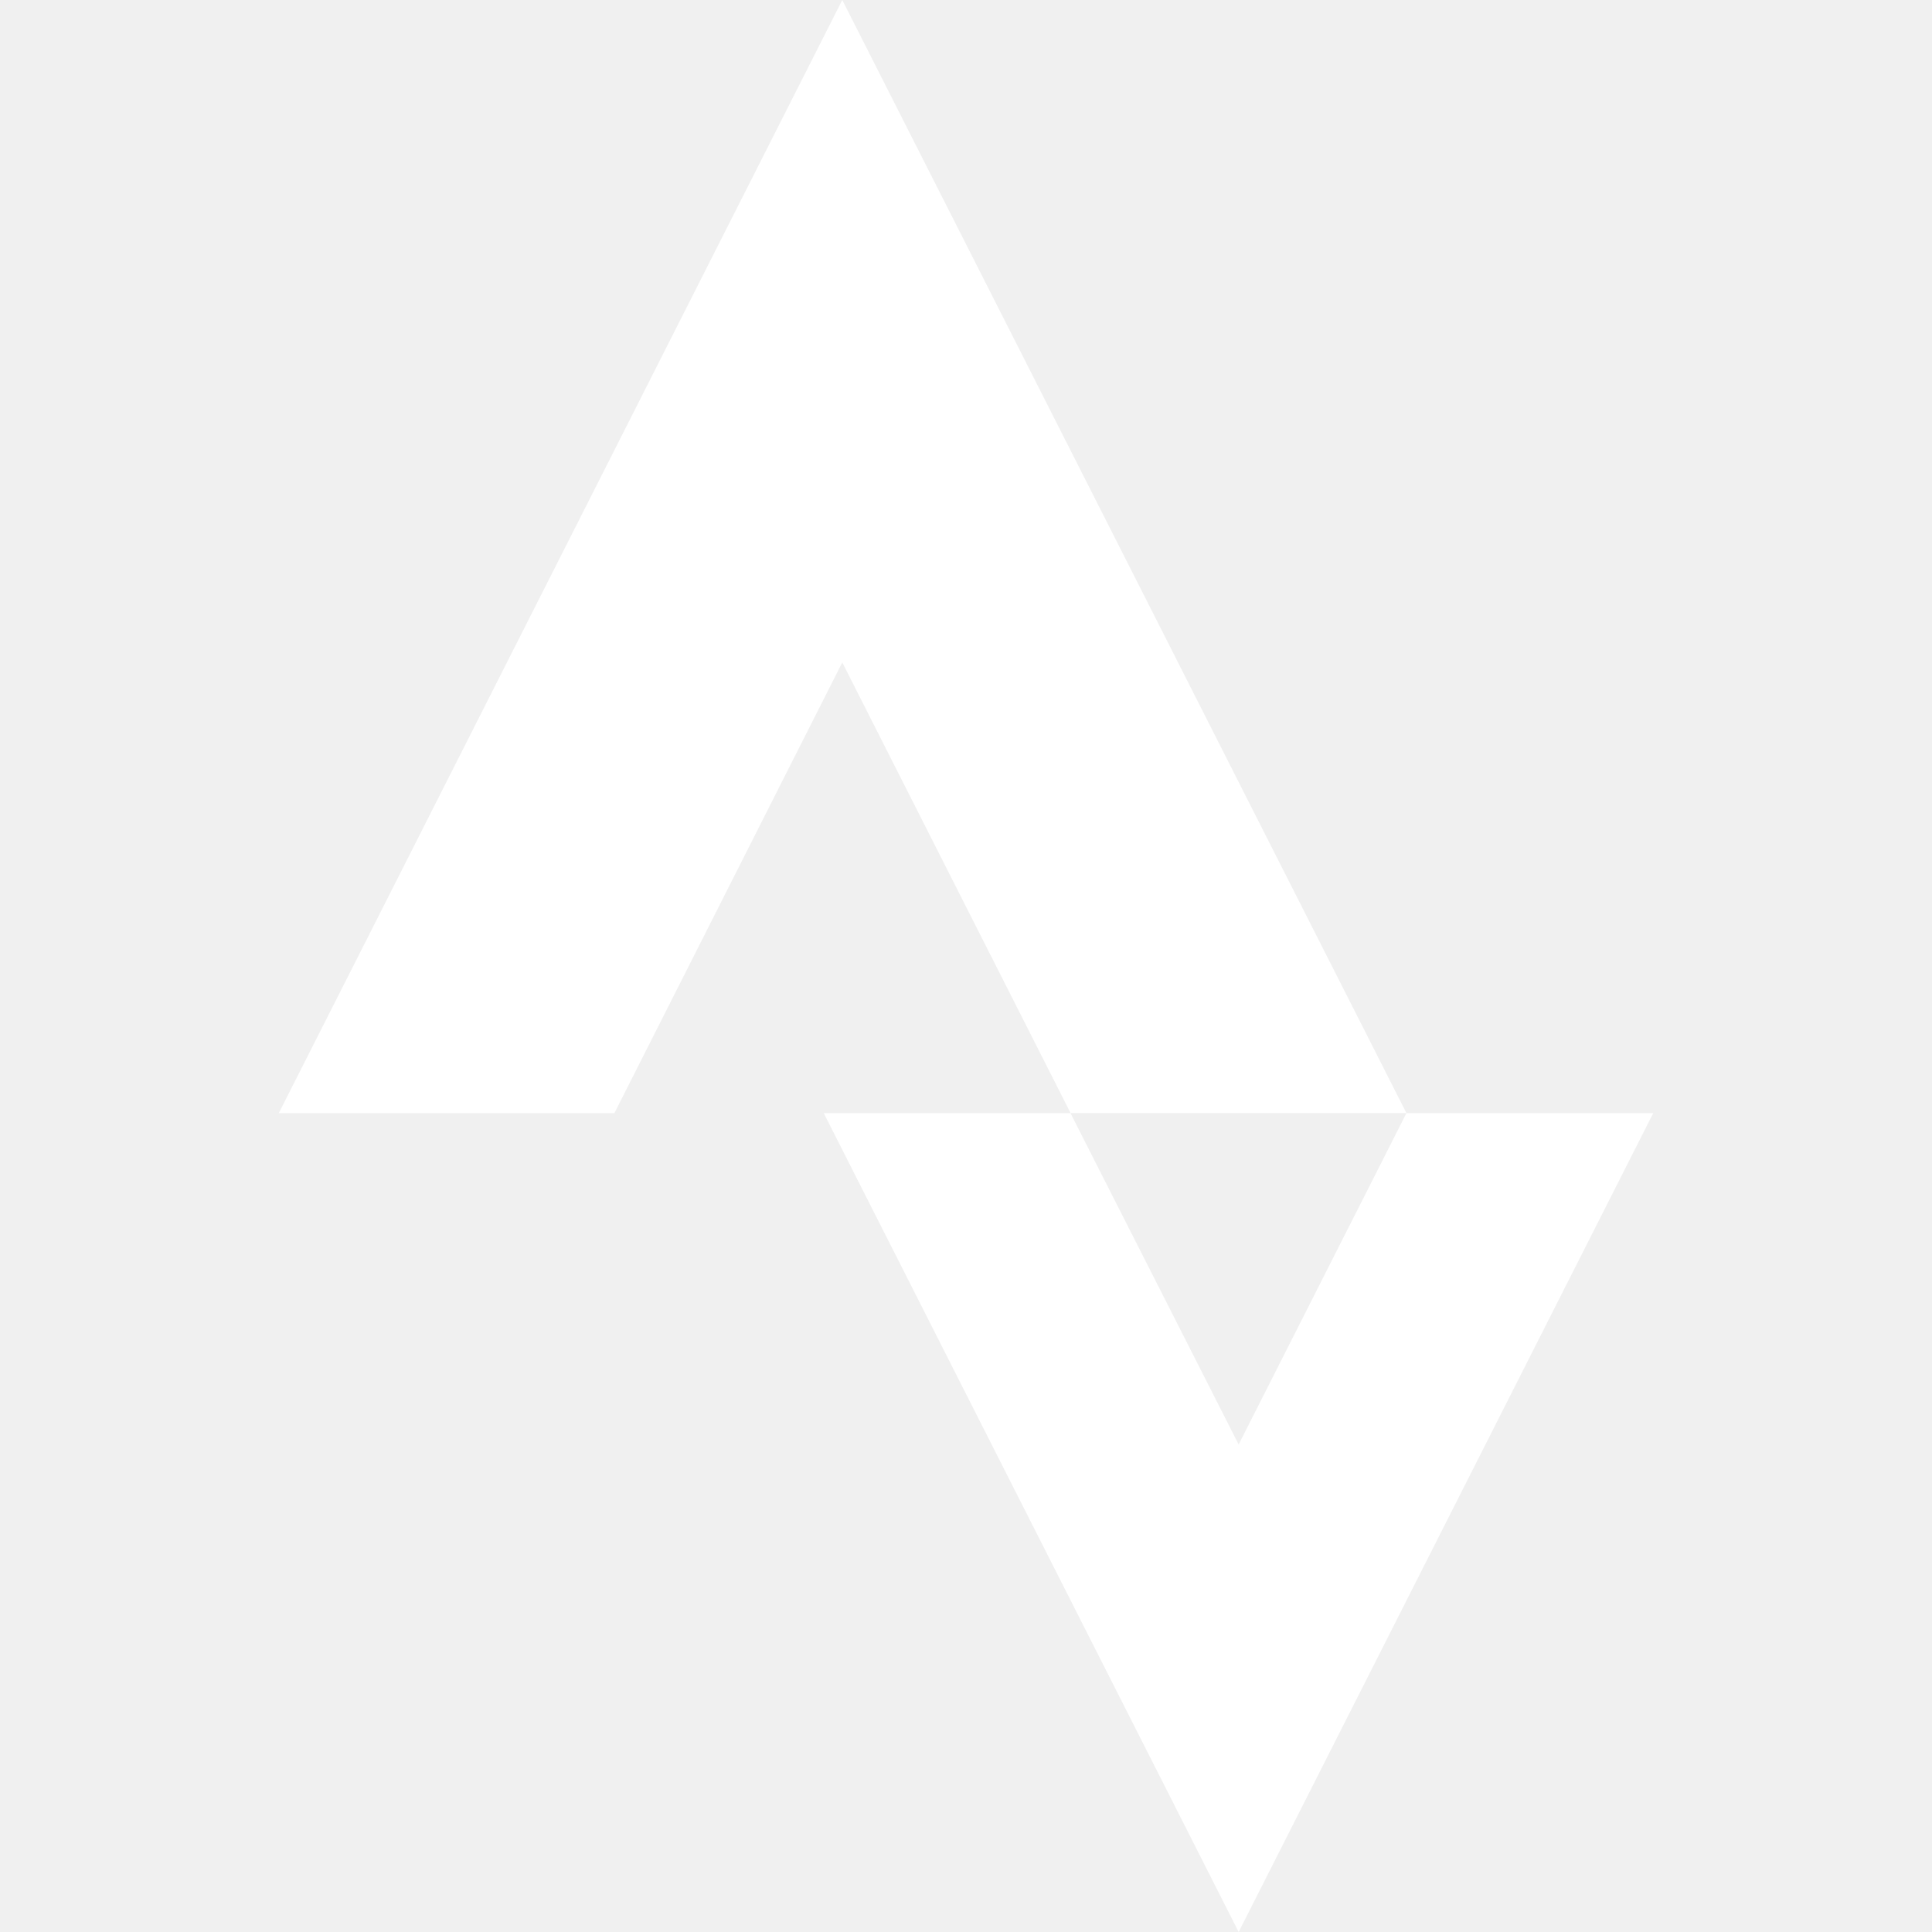
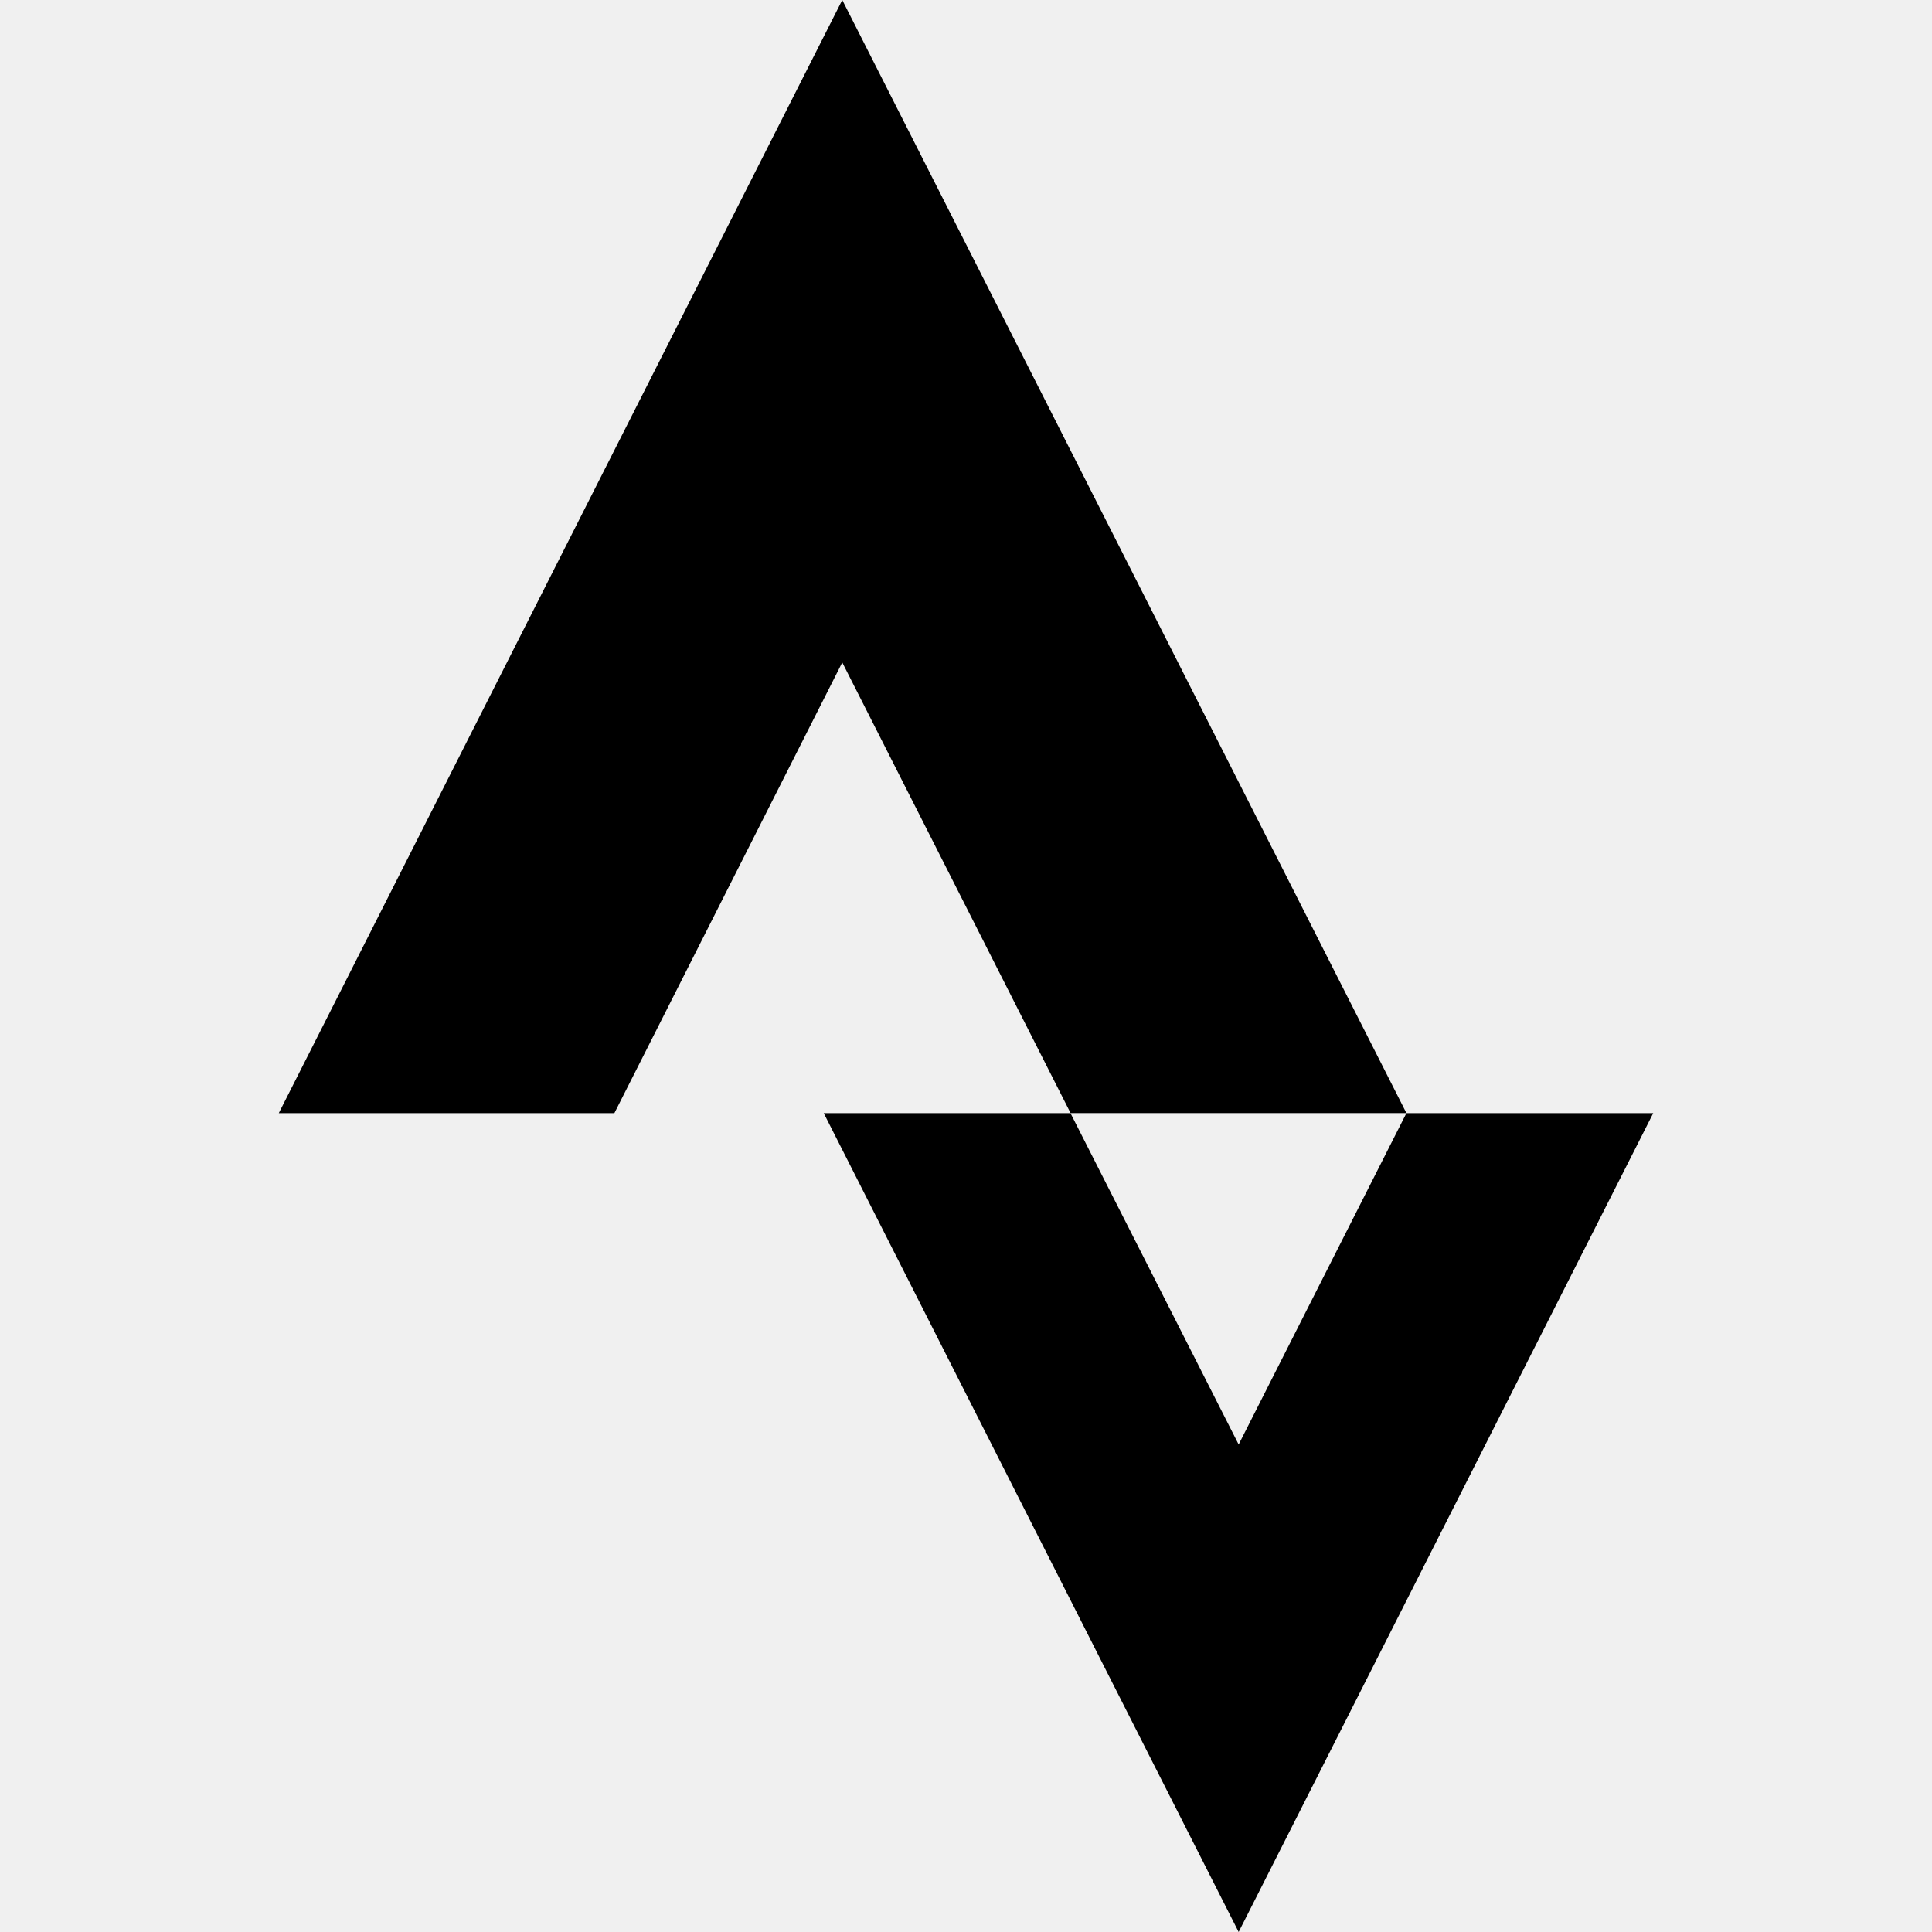
<svg xmlns="http://www.w3.org/2000/svg" width="24" height="24" fill="none" viewBox="0 0 24 24">
-   <path fill="#fff" d="M15.387 17.944L13.298 13.828H10.233L15.387 24L20.537 13.828H17.471M10.463 8.229L13.299 13.827H17.471L10.463 0L3.463 13.828H7.632" />
+   <path fill="#000" d="M15.387 17.944L13.298 13.828H10.233L15.387 24L20.537 13.828H17.471M10.463 8.229L13.299 13.827H17.471L10.463 0L3.463 13.828H7.632" />
</svg>
